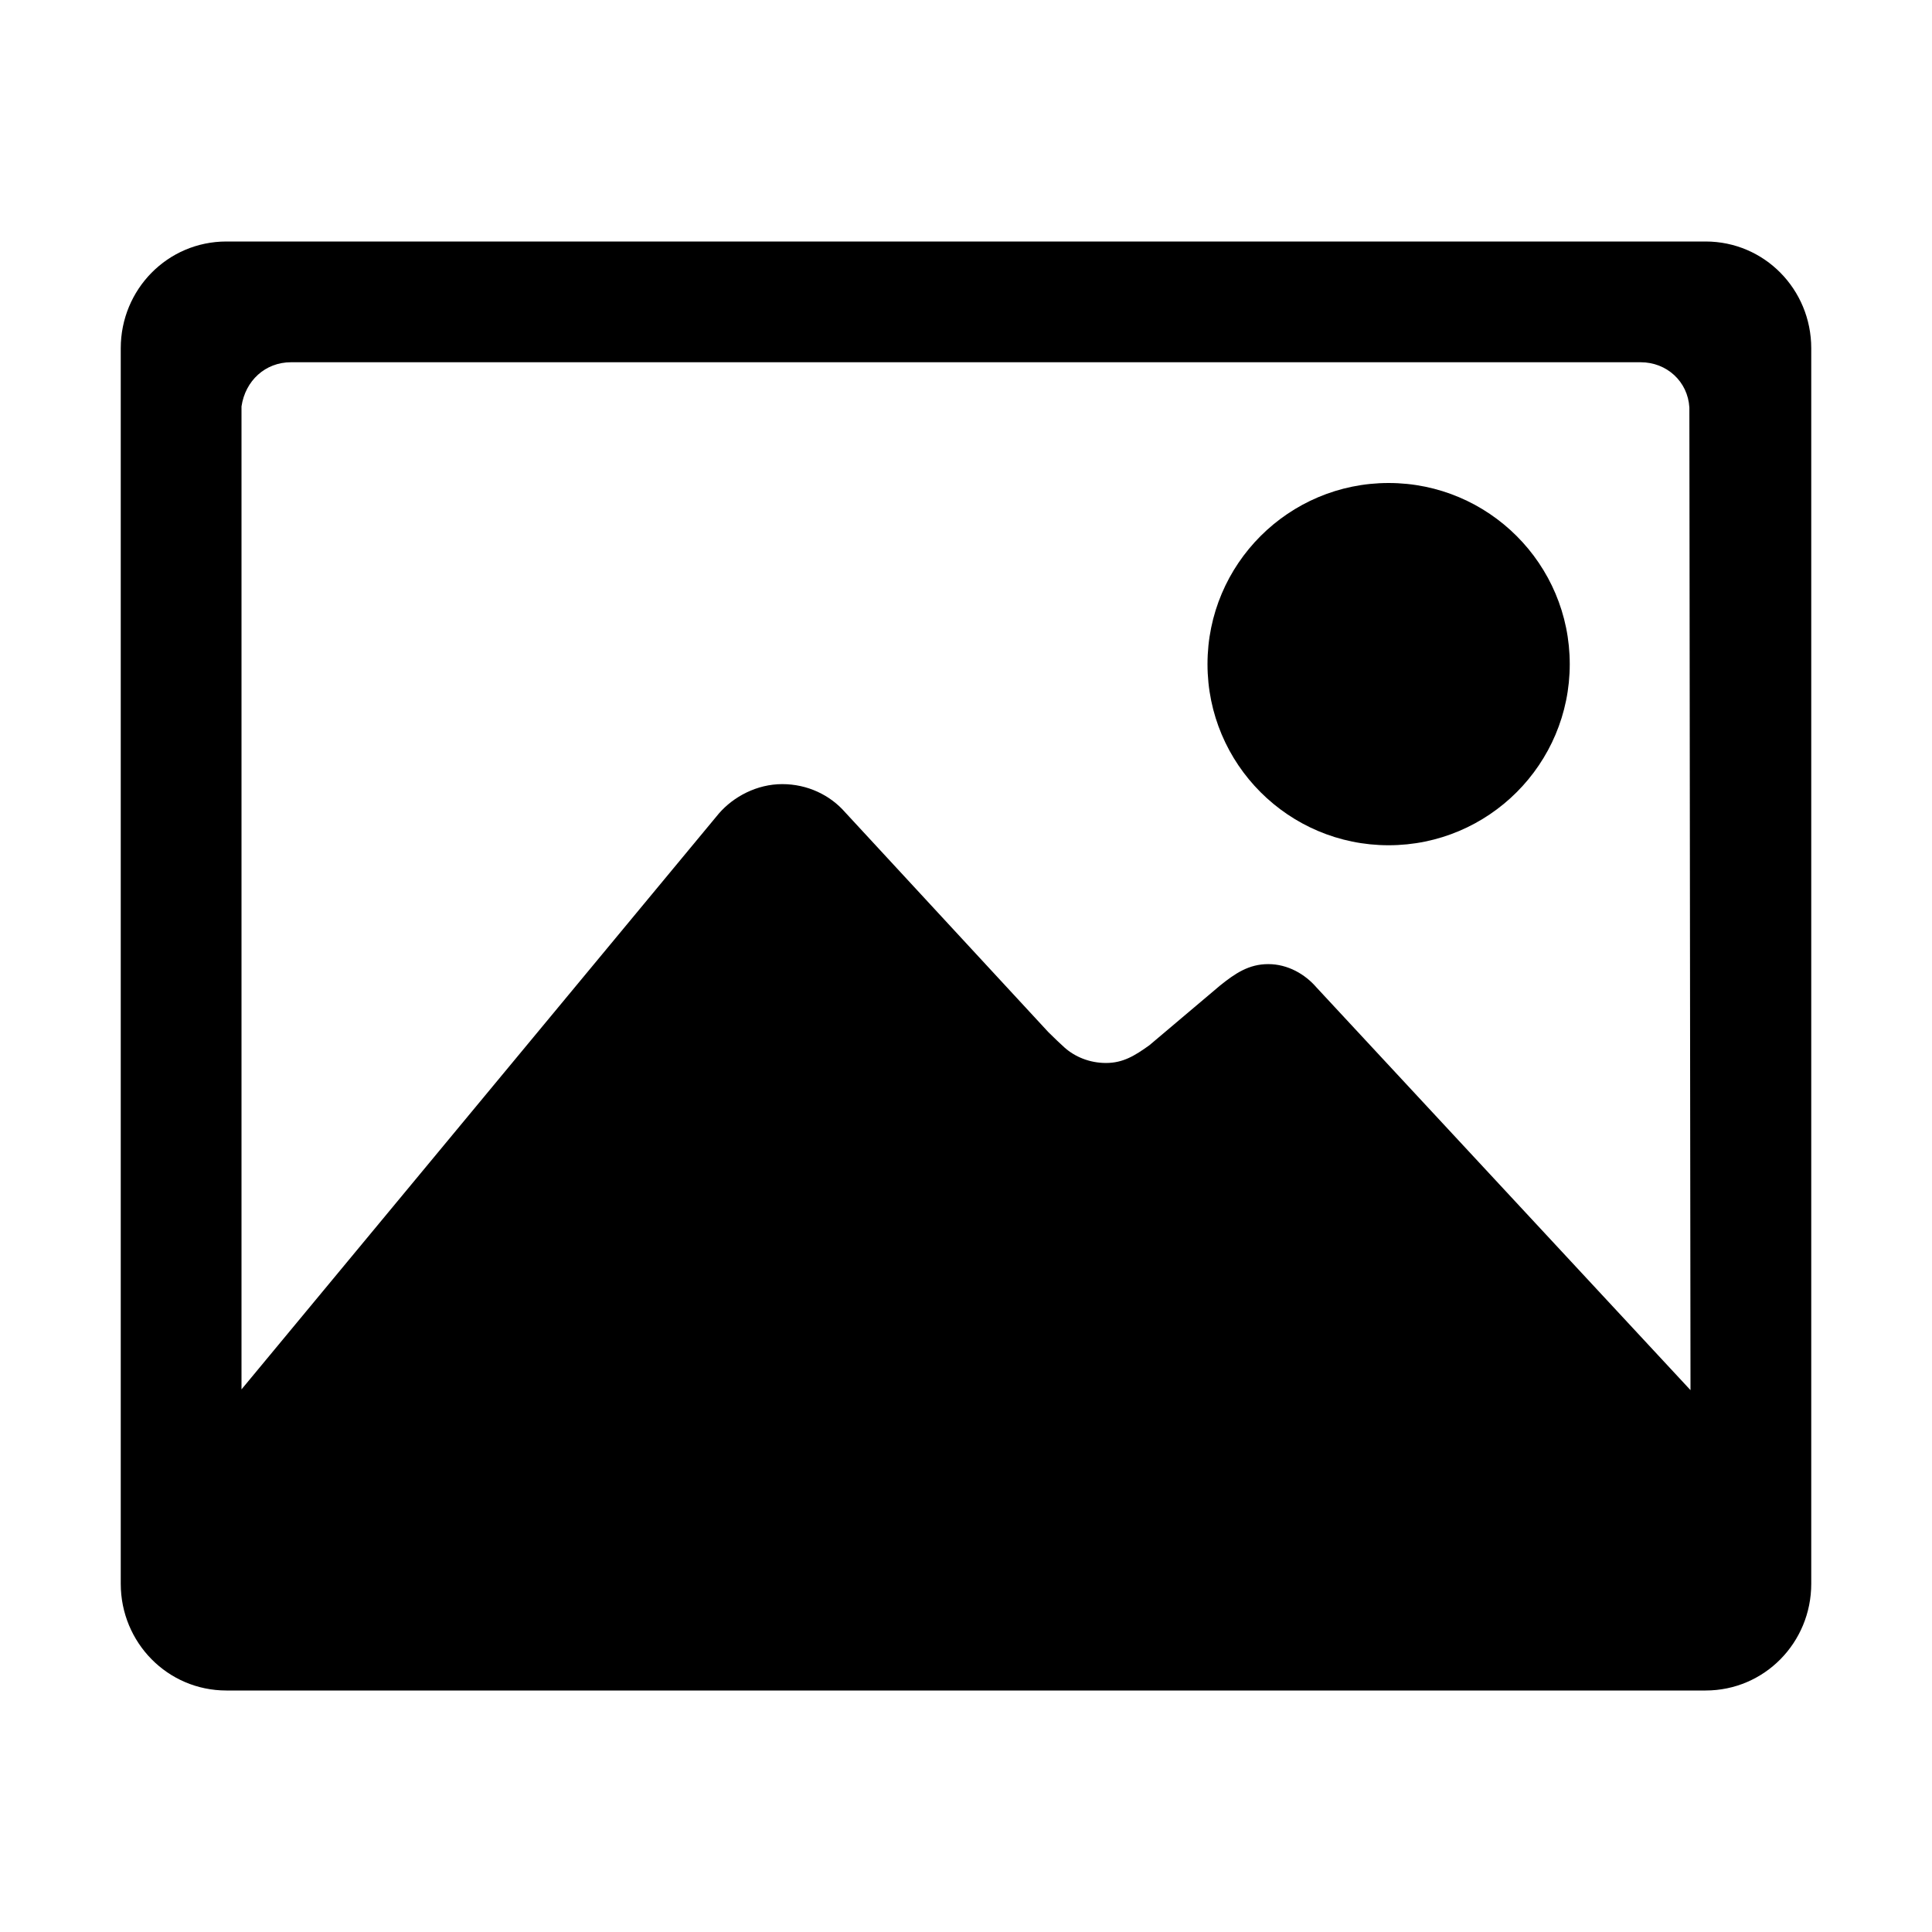
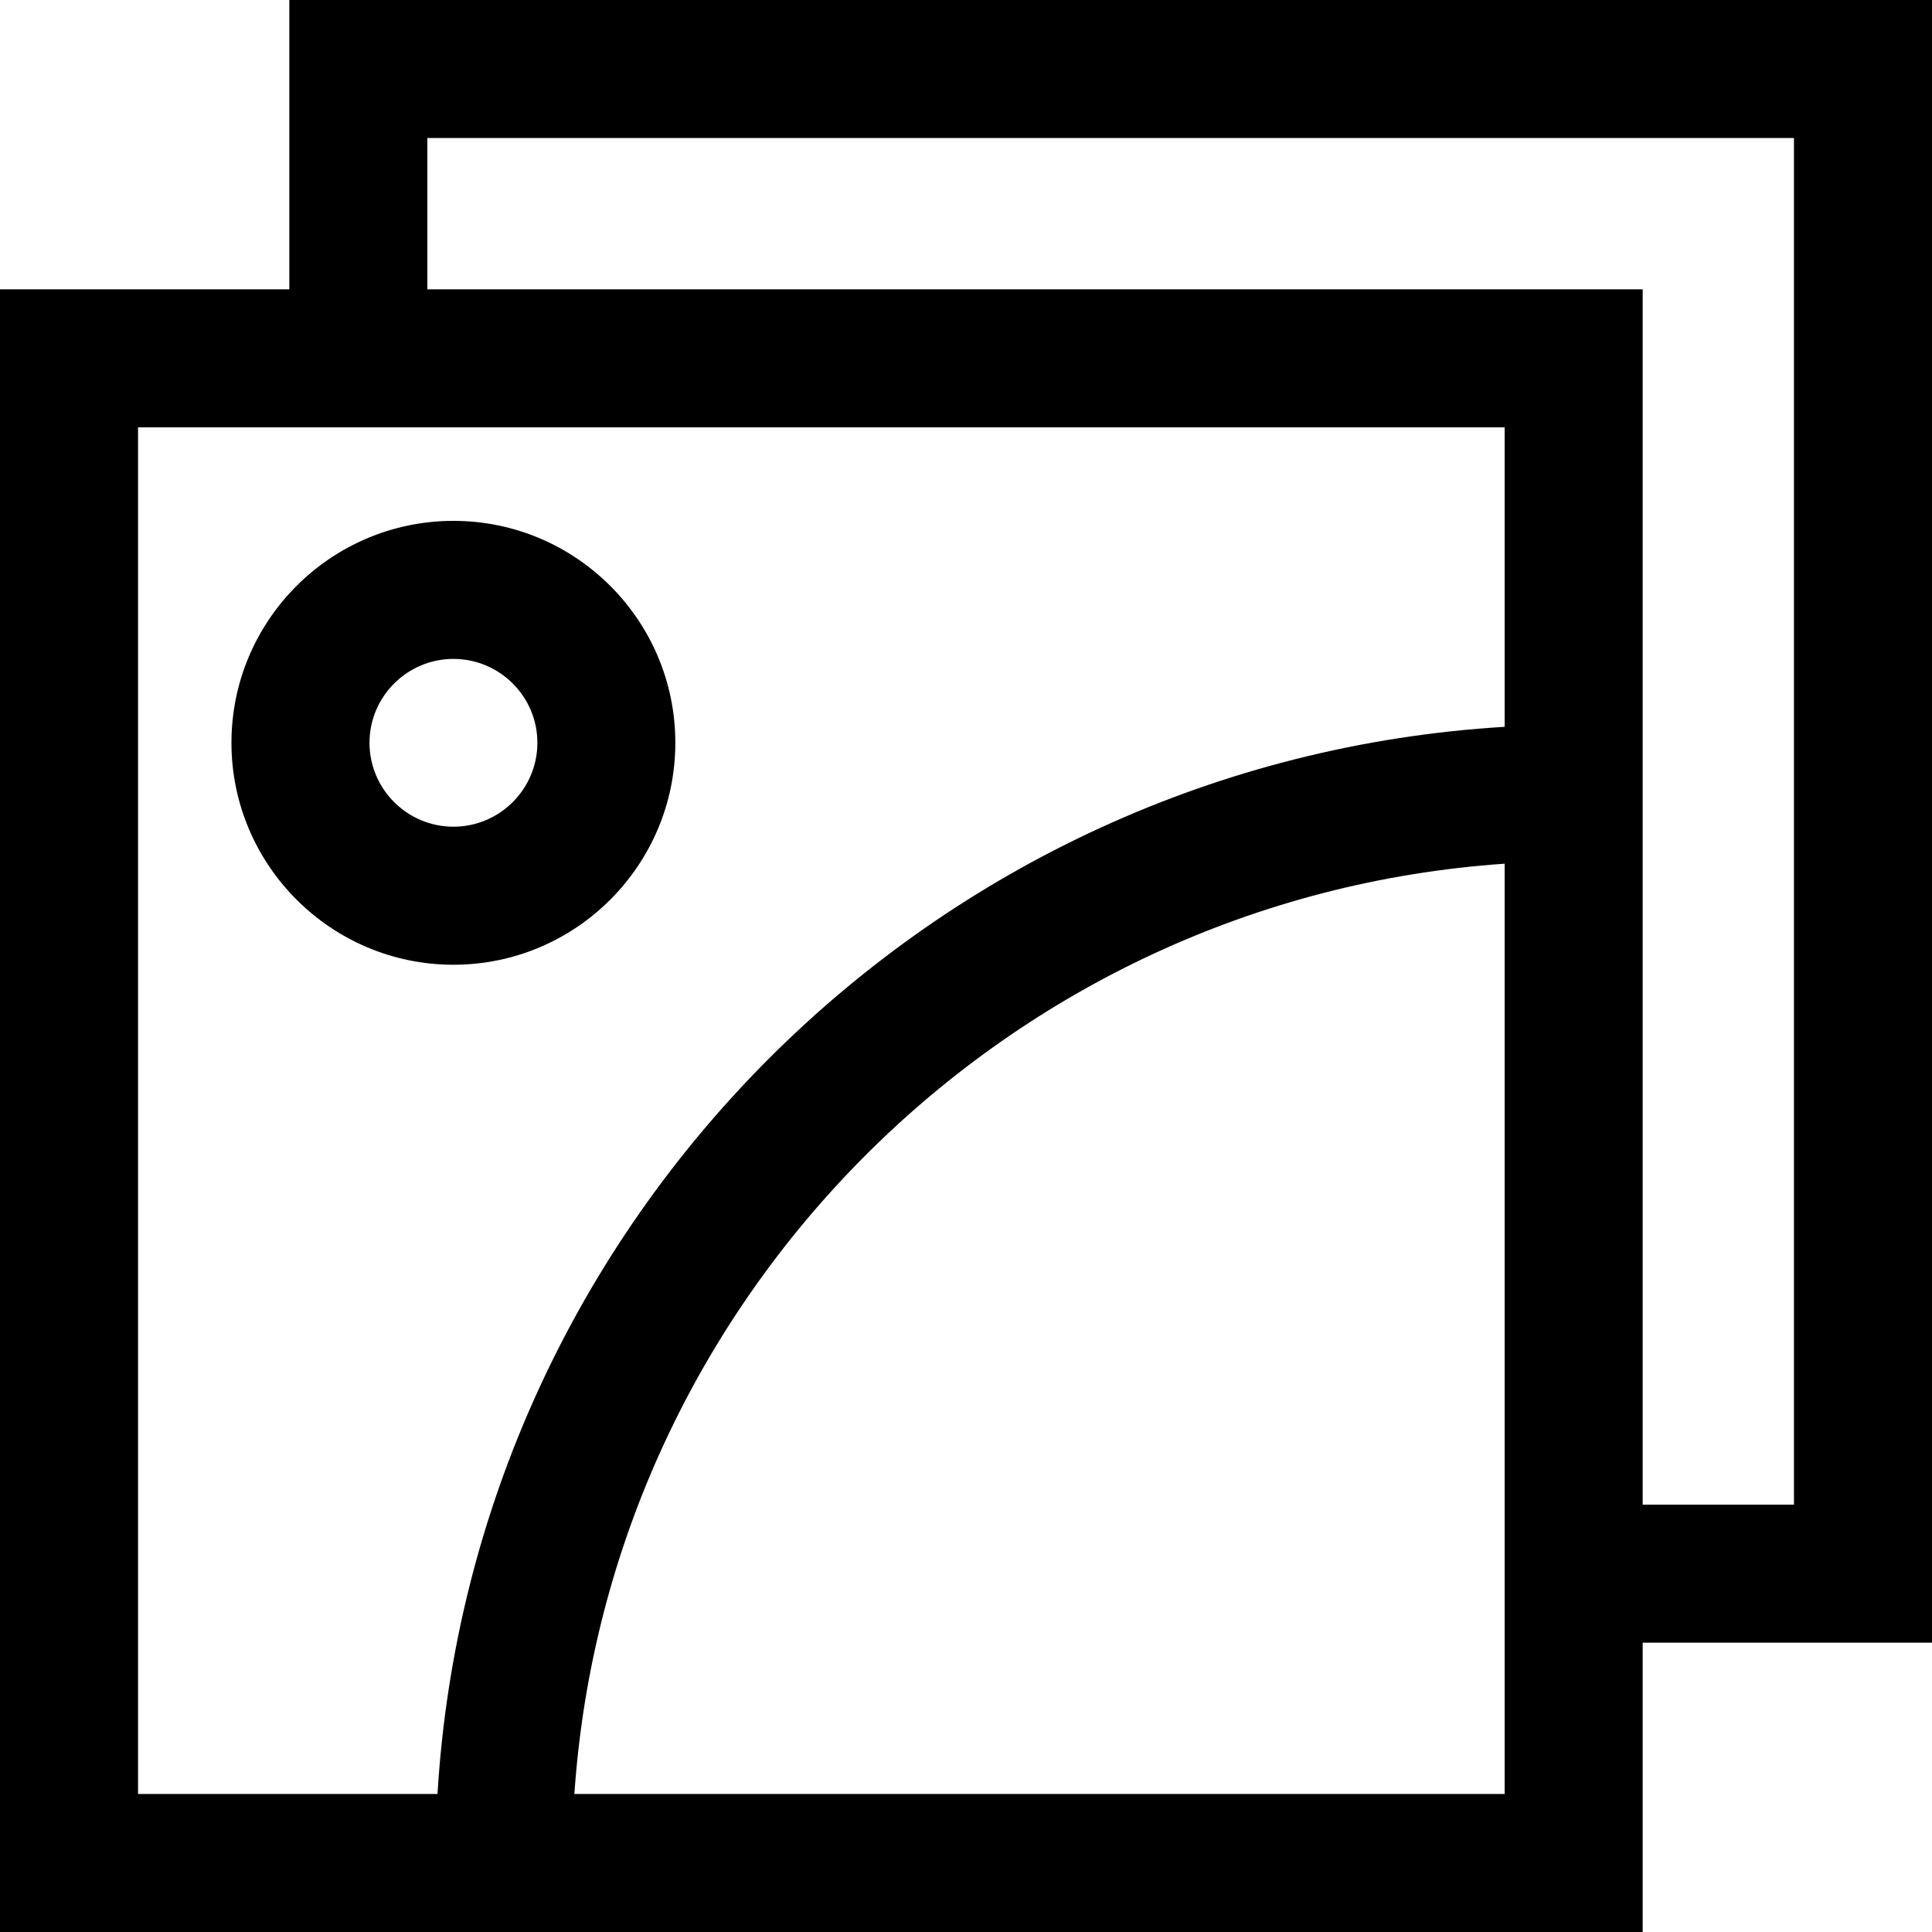
- <svg xmlns="http://www.w3.org/2000/svg" t="1716308131005" class="icon" viewBox="0 0 1024 1024" version="1.1" p-id="1473" width="200" height="200">
-   <path d="M736 448c53 0 96-43 96-96 0-53-43-96-96-96-53 0-96 43-96 96C640 405 683 448 736 448z" p-id="1474" />
-   <path d="M904 128 120 128c-31.2 0-56 25.4-56 56.6l0 654.8c0 31.2 24.8 56.6 56 56.6l784 0c31.2 0 56-25.4 56-56.6L960 184.6C960 153.4 935.2 128 904 128zM697.8 523.4c-6-7-15.2-12.4-25.6-12.4-10.2 0-17.4 4.8-25.6 11.4l-37.4 31.6c-7.8 5.6-14 9.4-23 9.4-8.6 0-16.4-3.2-22-8.2-2-1.8-5.6-5.2-8.6-8.2L448 430.6c-8-9.2-20-15-33.4-15-13.4 0-25.8 6.6-33.6 15.6L128 736.4 128 215.4c2-13.6 12.6-23.4 26.2-23.4l715.4 0c13.8 0 25 10.2 25.8 24l0.6 520.8L697.8 523.4z" p-id="1475" />
+ <svg xmlns="http://www.w3.org/2000/svg" width="20" height="20" viewBox="0 0 20 20" fill="none">
+   <path d="M20 0H2.995V2.995H0V20H17.005V17.005H20V0ZM18.571 15.576H17.005V2.995H4.424V1.429H18.571V15.576ZM15.576 18.571H5.946C6.298 13.422 10.427 9.293 15.576 8.941V18.571ZM1.429 4.424H15.576V7.524C9.642 7.882 4.887 12.637 4.529 18.571H1.429V4.424Z" fill="currentcolor" />
+   <path d="M4.694 9.987C5.961 9.987 6.991 8.956 6.991 7.689C6.991 6.422 5.961 5.392 4.694 5.392C3.427 5.392 2.396 6.422 2.396 7.689C2.396 8.956 3.427 9.987 4.694 9.987ZM4.694 6.821C5.173 6.821 5.563 7.211 5.563 7.689C5.563 8.168 5.173 8.558 4.694 8.558C4.215 8.558 3.825 8.168 3.825 7.689C3.825 7.211 4.215 6.821 4.694 6.821Z" fill="currentcolor" />
</svg>
